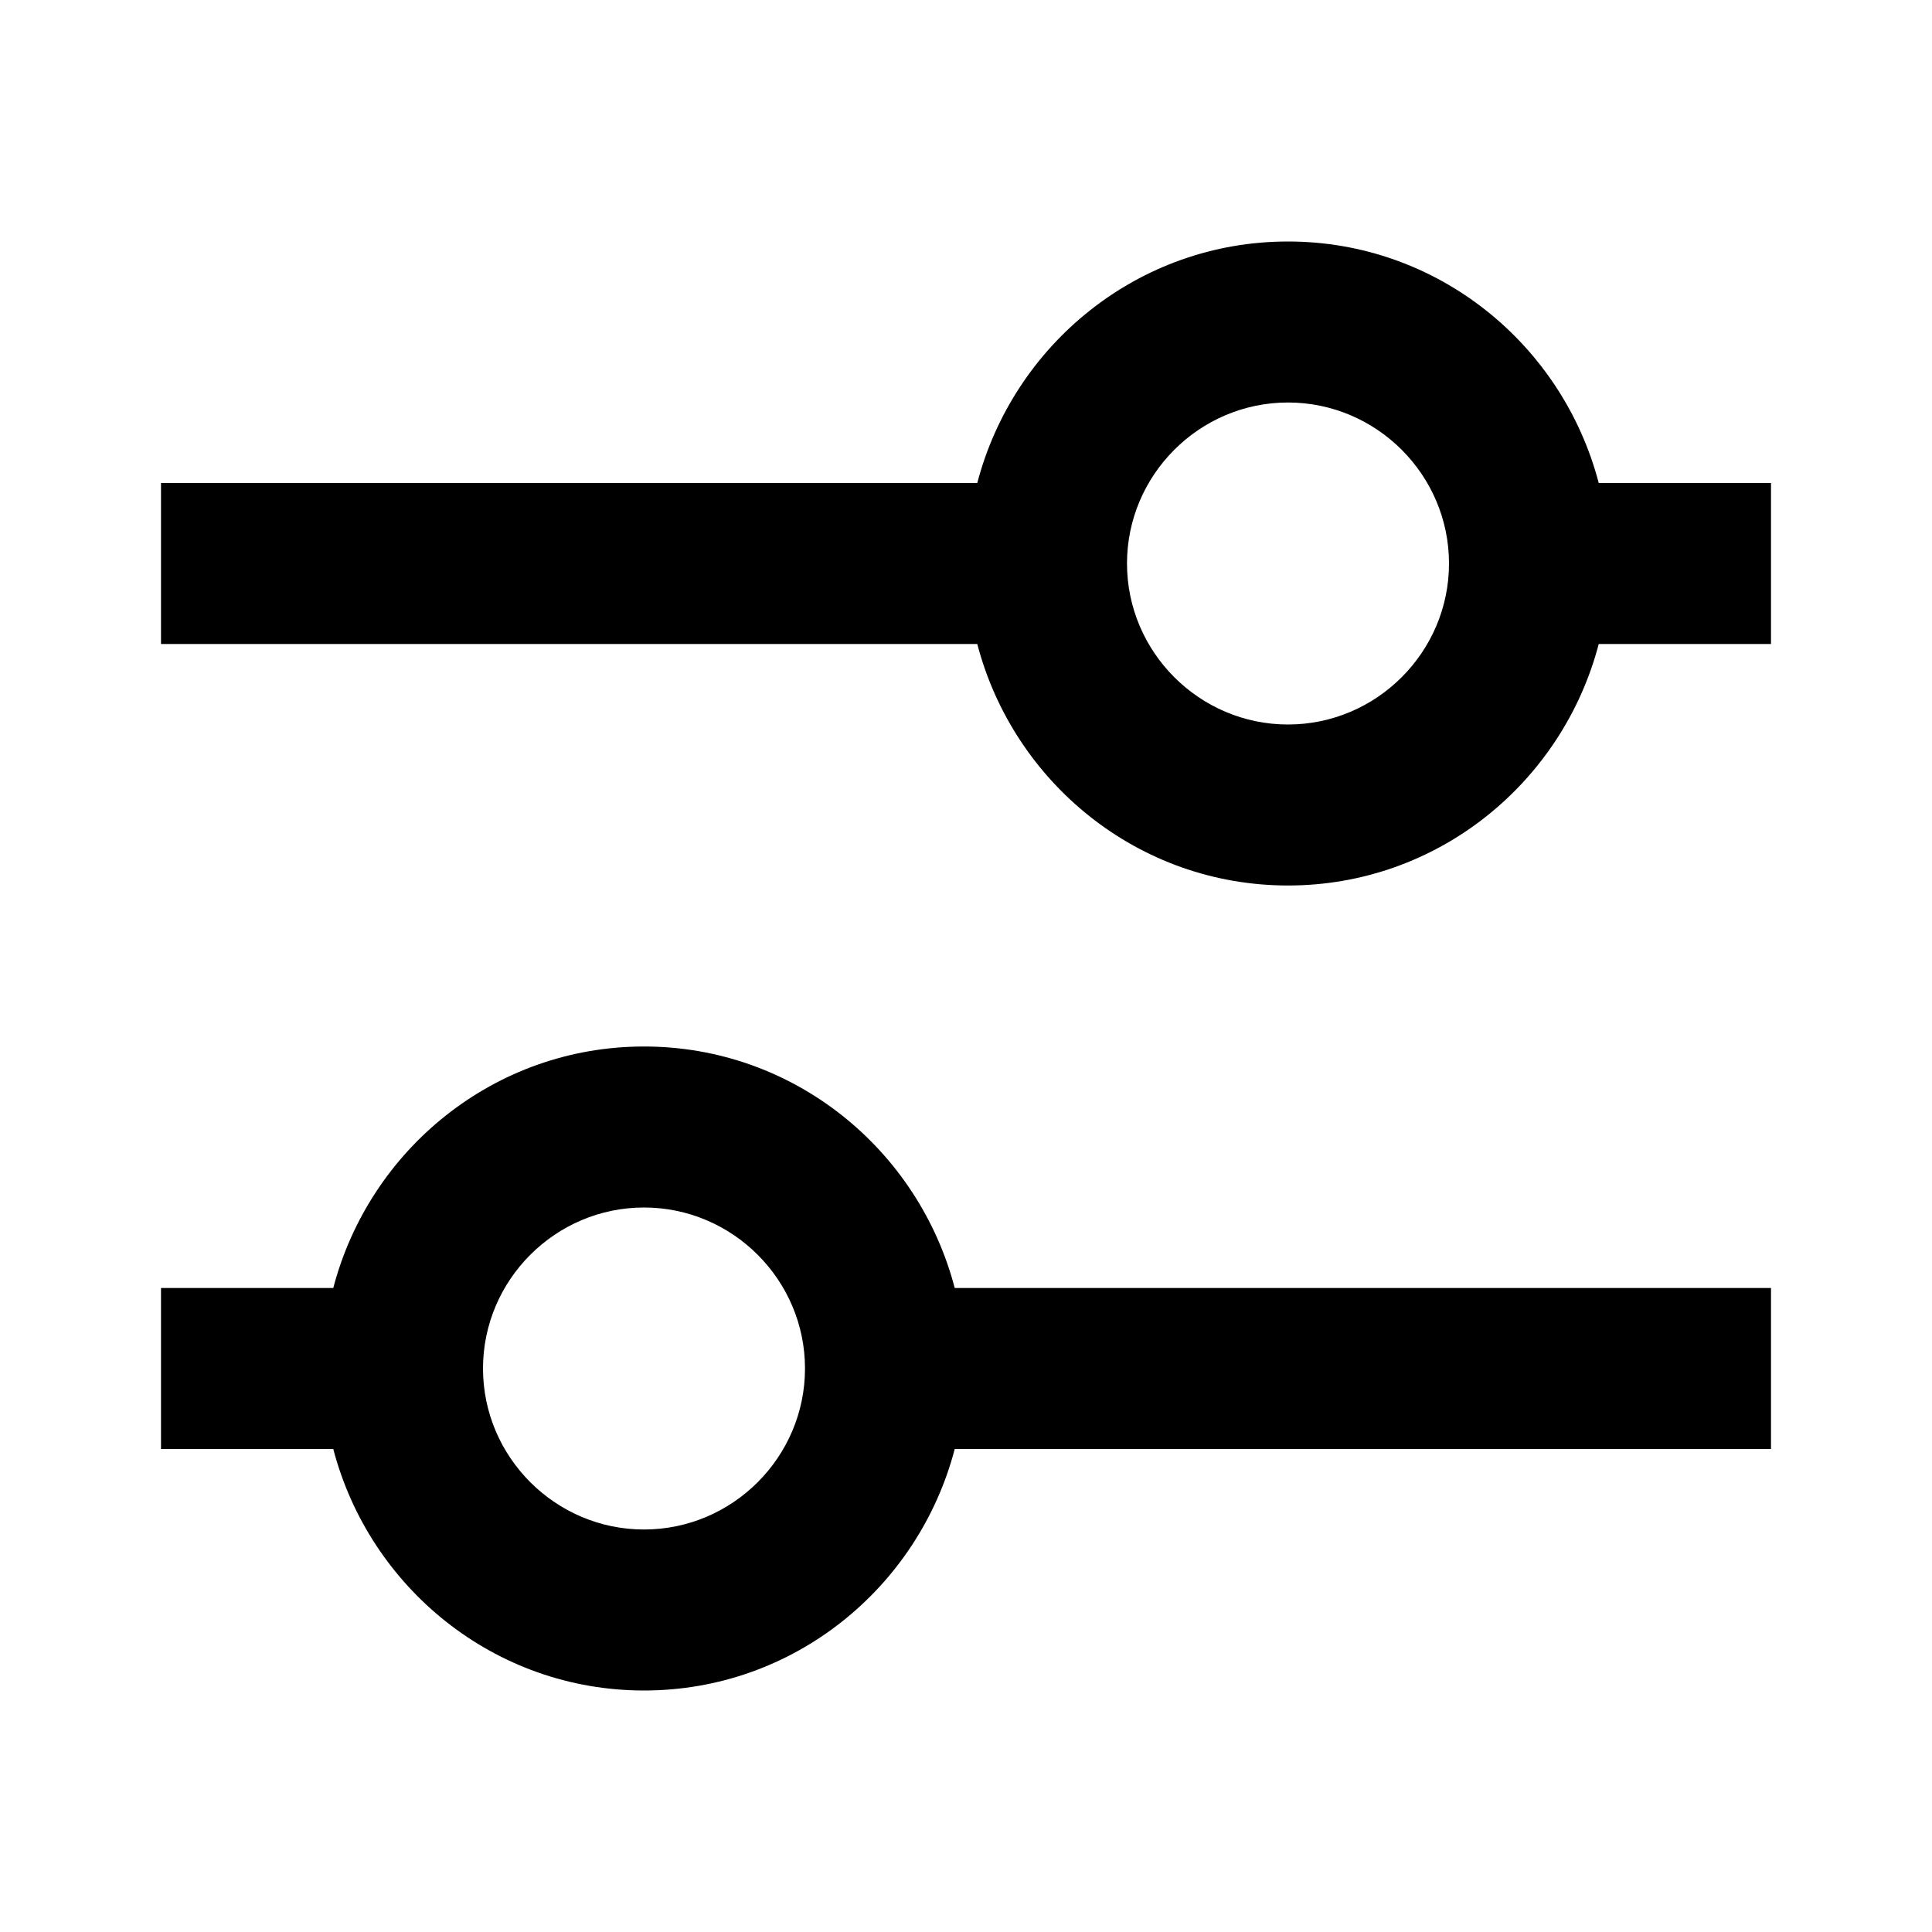
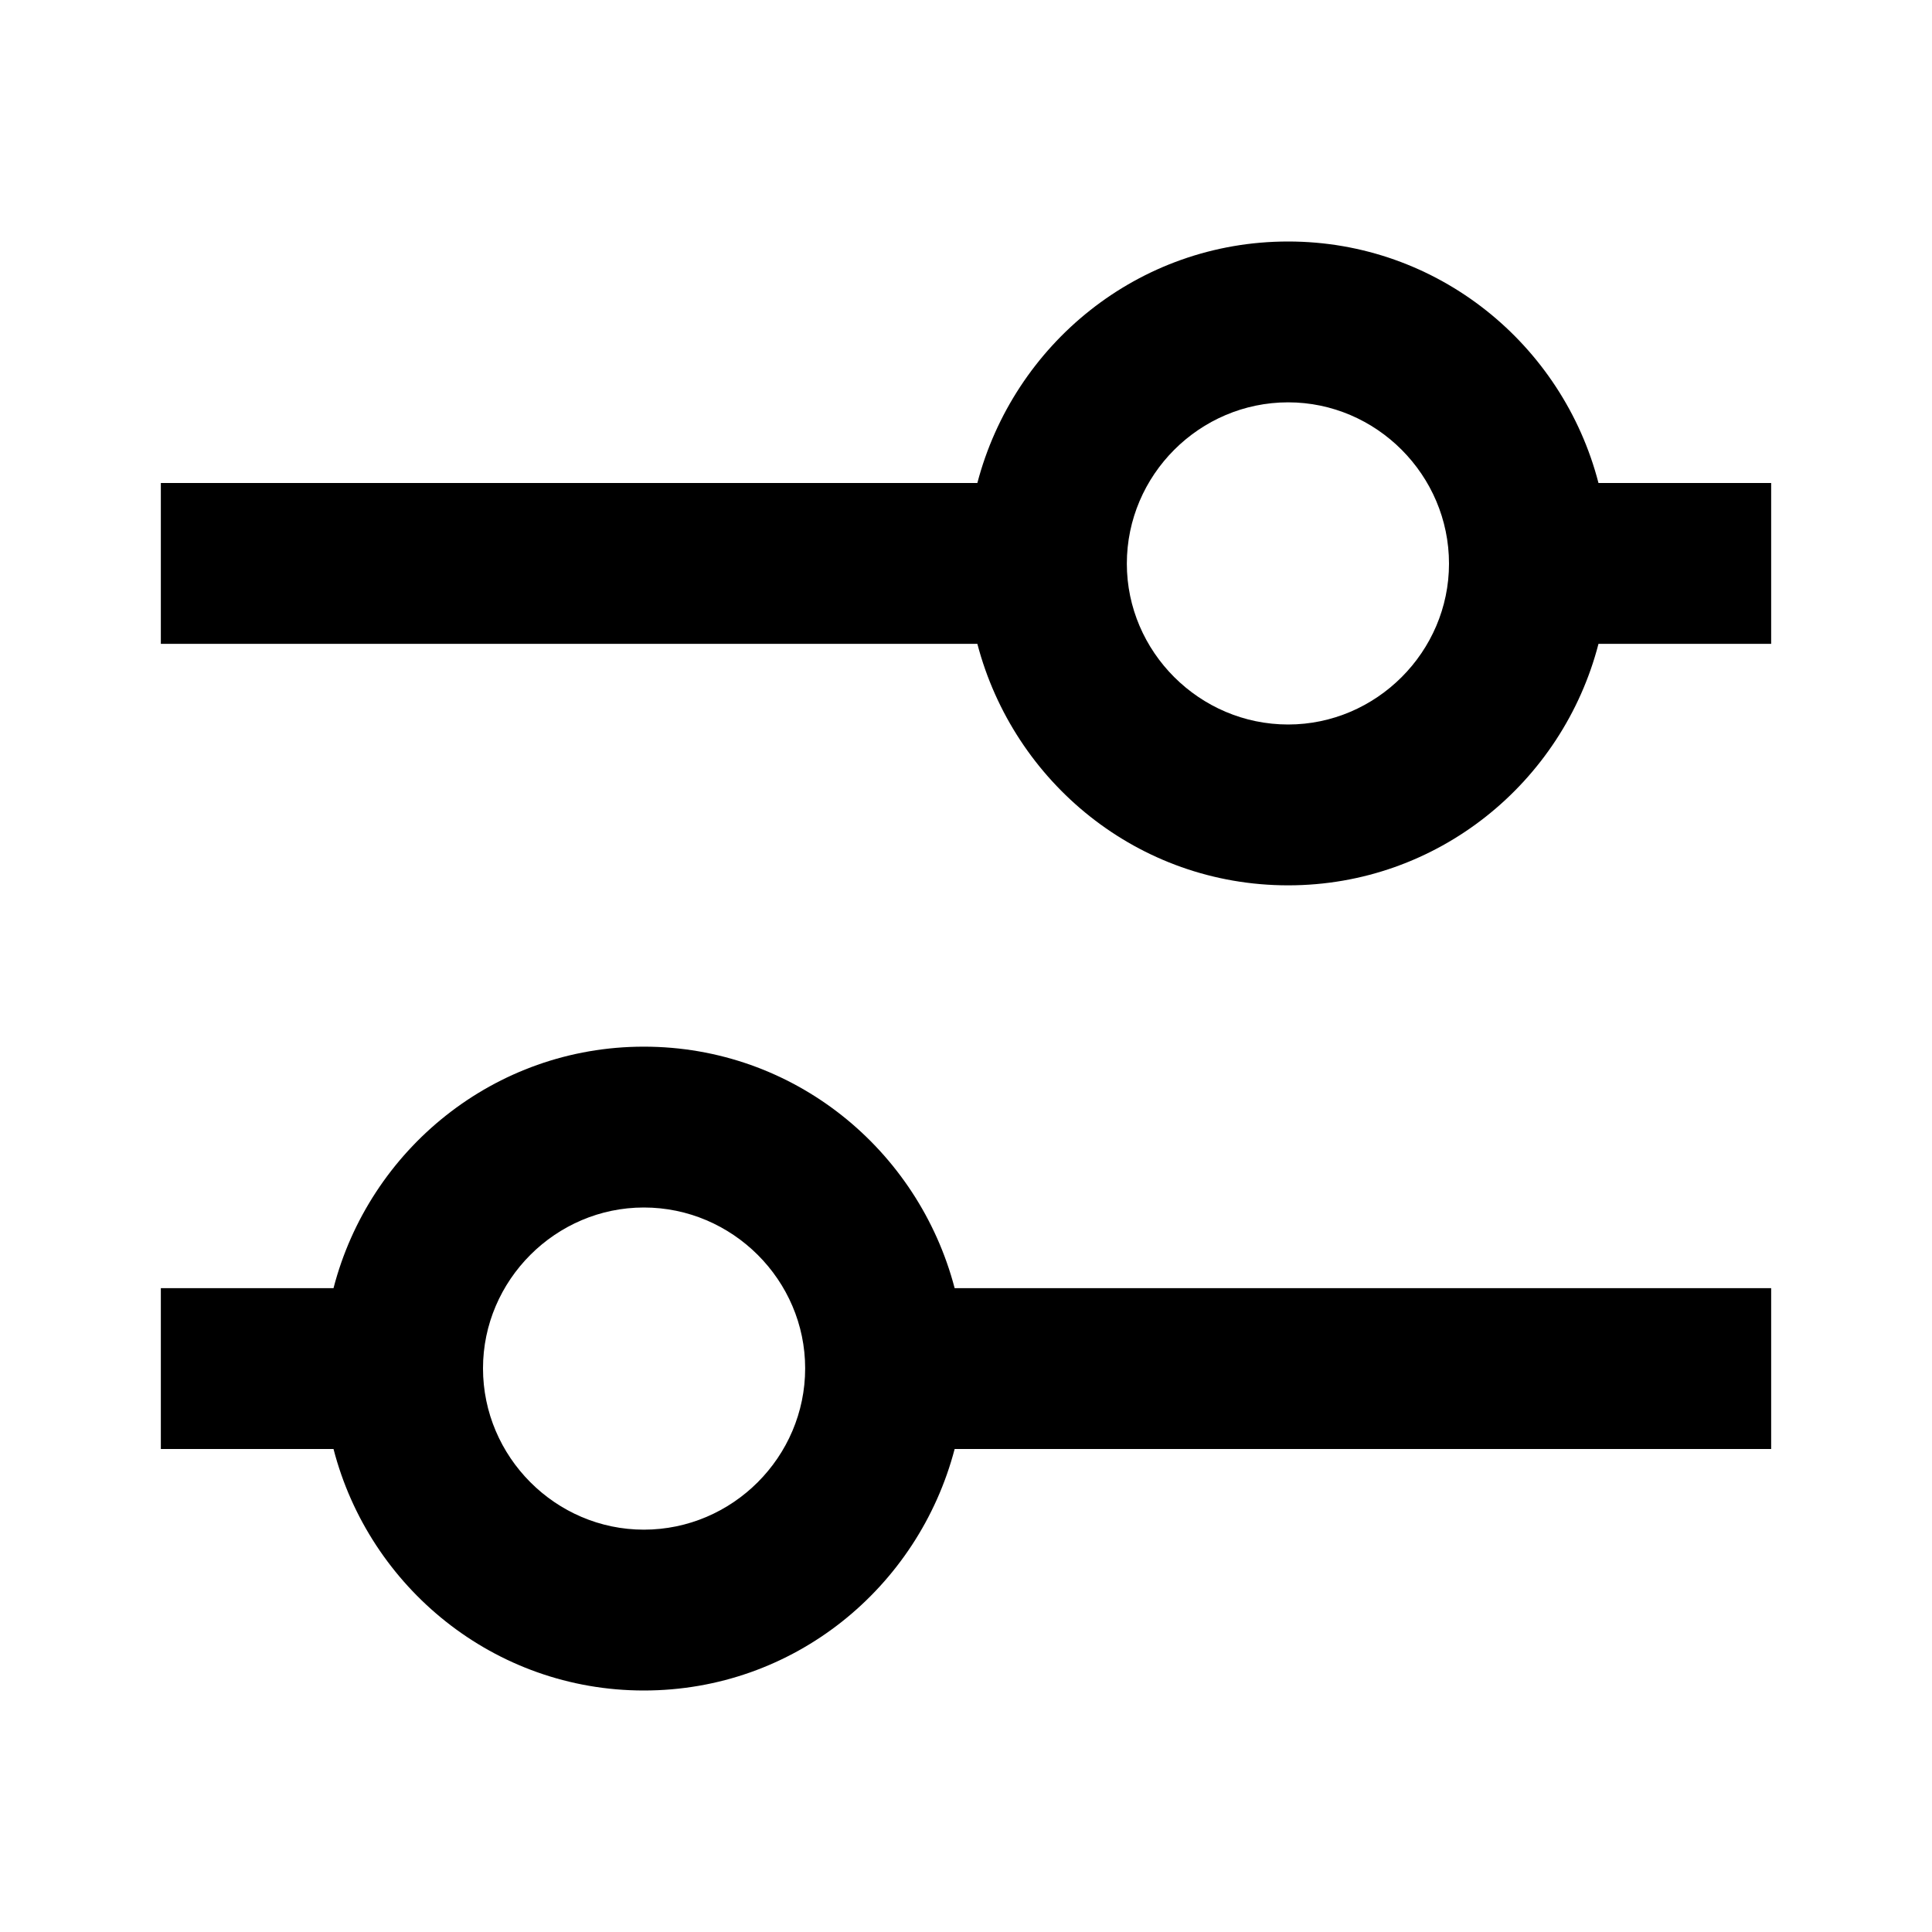
- <svg xmlns="http://www.w3.org/2000/svg" viewBox="0 0 24 24">
-   <path d="M8 13C6.14 13 4.59 14.28 4.14 16H2V18H4.14C4.59 19.72 6.14 21 8 21S11.41 19.72 11.86 18H22V16H11.86C11.41 14.28 9.86 13 8 13M8 19C6.9 19 6 18.1 6 17C6 15.9 6.9 15 8 15S10 15.9 10 17C10 18.1 9.1 19 8 19M19.86 6C19.41 4.28 17.86 3 16 3S12.59 4.28 12.14 6H2V8H12.14C12.59 9.72 14.14 11 16 11S19.41 9.72 19.86 8H22V6H19.86M16 9C14.9 9 14 8.1 14 7C14 5.9 14.9 5 16 5S18 5.9 18 7C18 8.1 17.1 9 16 9Z" />
+ <svg xmlns="http://www.w3.org/2000/svg" width="16px" height="16px" viewBox="0 0 16 16" version="1.1">
+   <g id="surface1">
+     <path style=" stroke:none;fill-rule:nonzero;fill:rgb(0%,0%,0%);fill-opacity:1;" d="M 5.332 8.668 C 4.094 8.668 3.059 9.52 2.762 10.668 L 1.332 10.668 L 1.332 12 L 2.762 12 C 3.059 13.148 4.094 14 5.332 14 C 6.574 14 7.605 13.148 7.906 12 L 14.668 12 L 14.668 10.668 L 7.906 10.668 C 7.605 9.52 6.574 8.668 5.332 8.668 M 5.332 12.668 C 4.602 12.668 4 12.066 4 11.332 C 4 10.602 4.602 10 5.332 10 C 6.066 10 6.668 10.602 6.668 11.332 C 6.668 12.066 6.066 12.668 5.332 12.668 M 13.238 4 C 12.941 2.852 11.906 2 10.668 2 C 9.426 2 8.395 2.852 8.094 4 L 1.332 4 L 1.332 5.332 L 8.094 5.332 C 8.395 6.48 9.426 7.332 10.668 7.332 C 11.906 7.332 12.941 6.48 13.238 5.332 L 14.668 5.332 L 14.668 4 L 13.238 4 M 10.668 6 C 9.934 6 9.332 5.398 9.332 4.668 C 9.332 3.934 9.934 3.332 10.668 3.332 C 11.398 3.332 12 3.934 12 4.668 C 12 5.398 11.398 6 10.668 6 Z M 10.668 6 " />
+   </g>
</svg>
